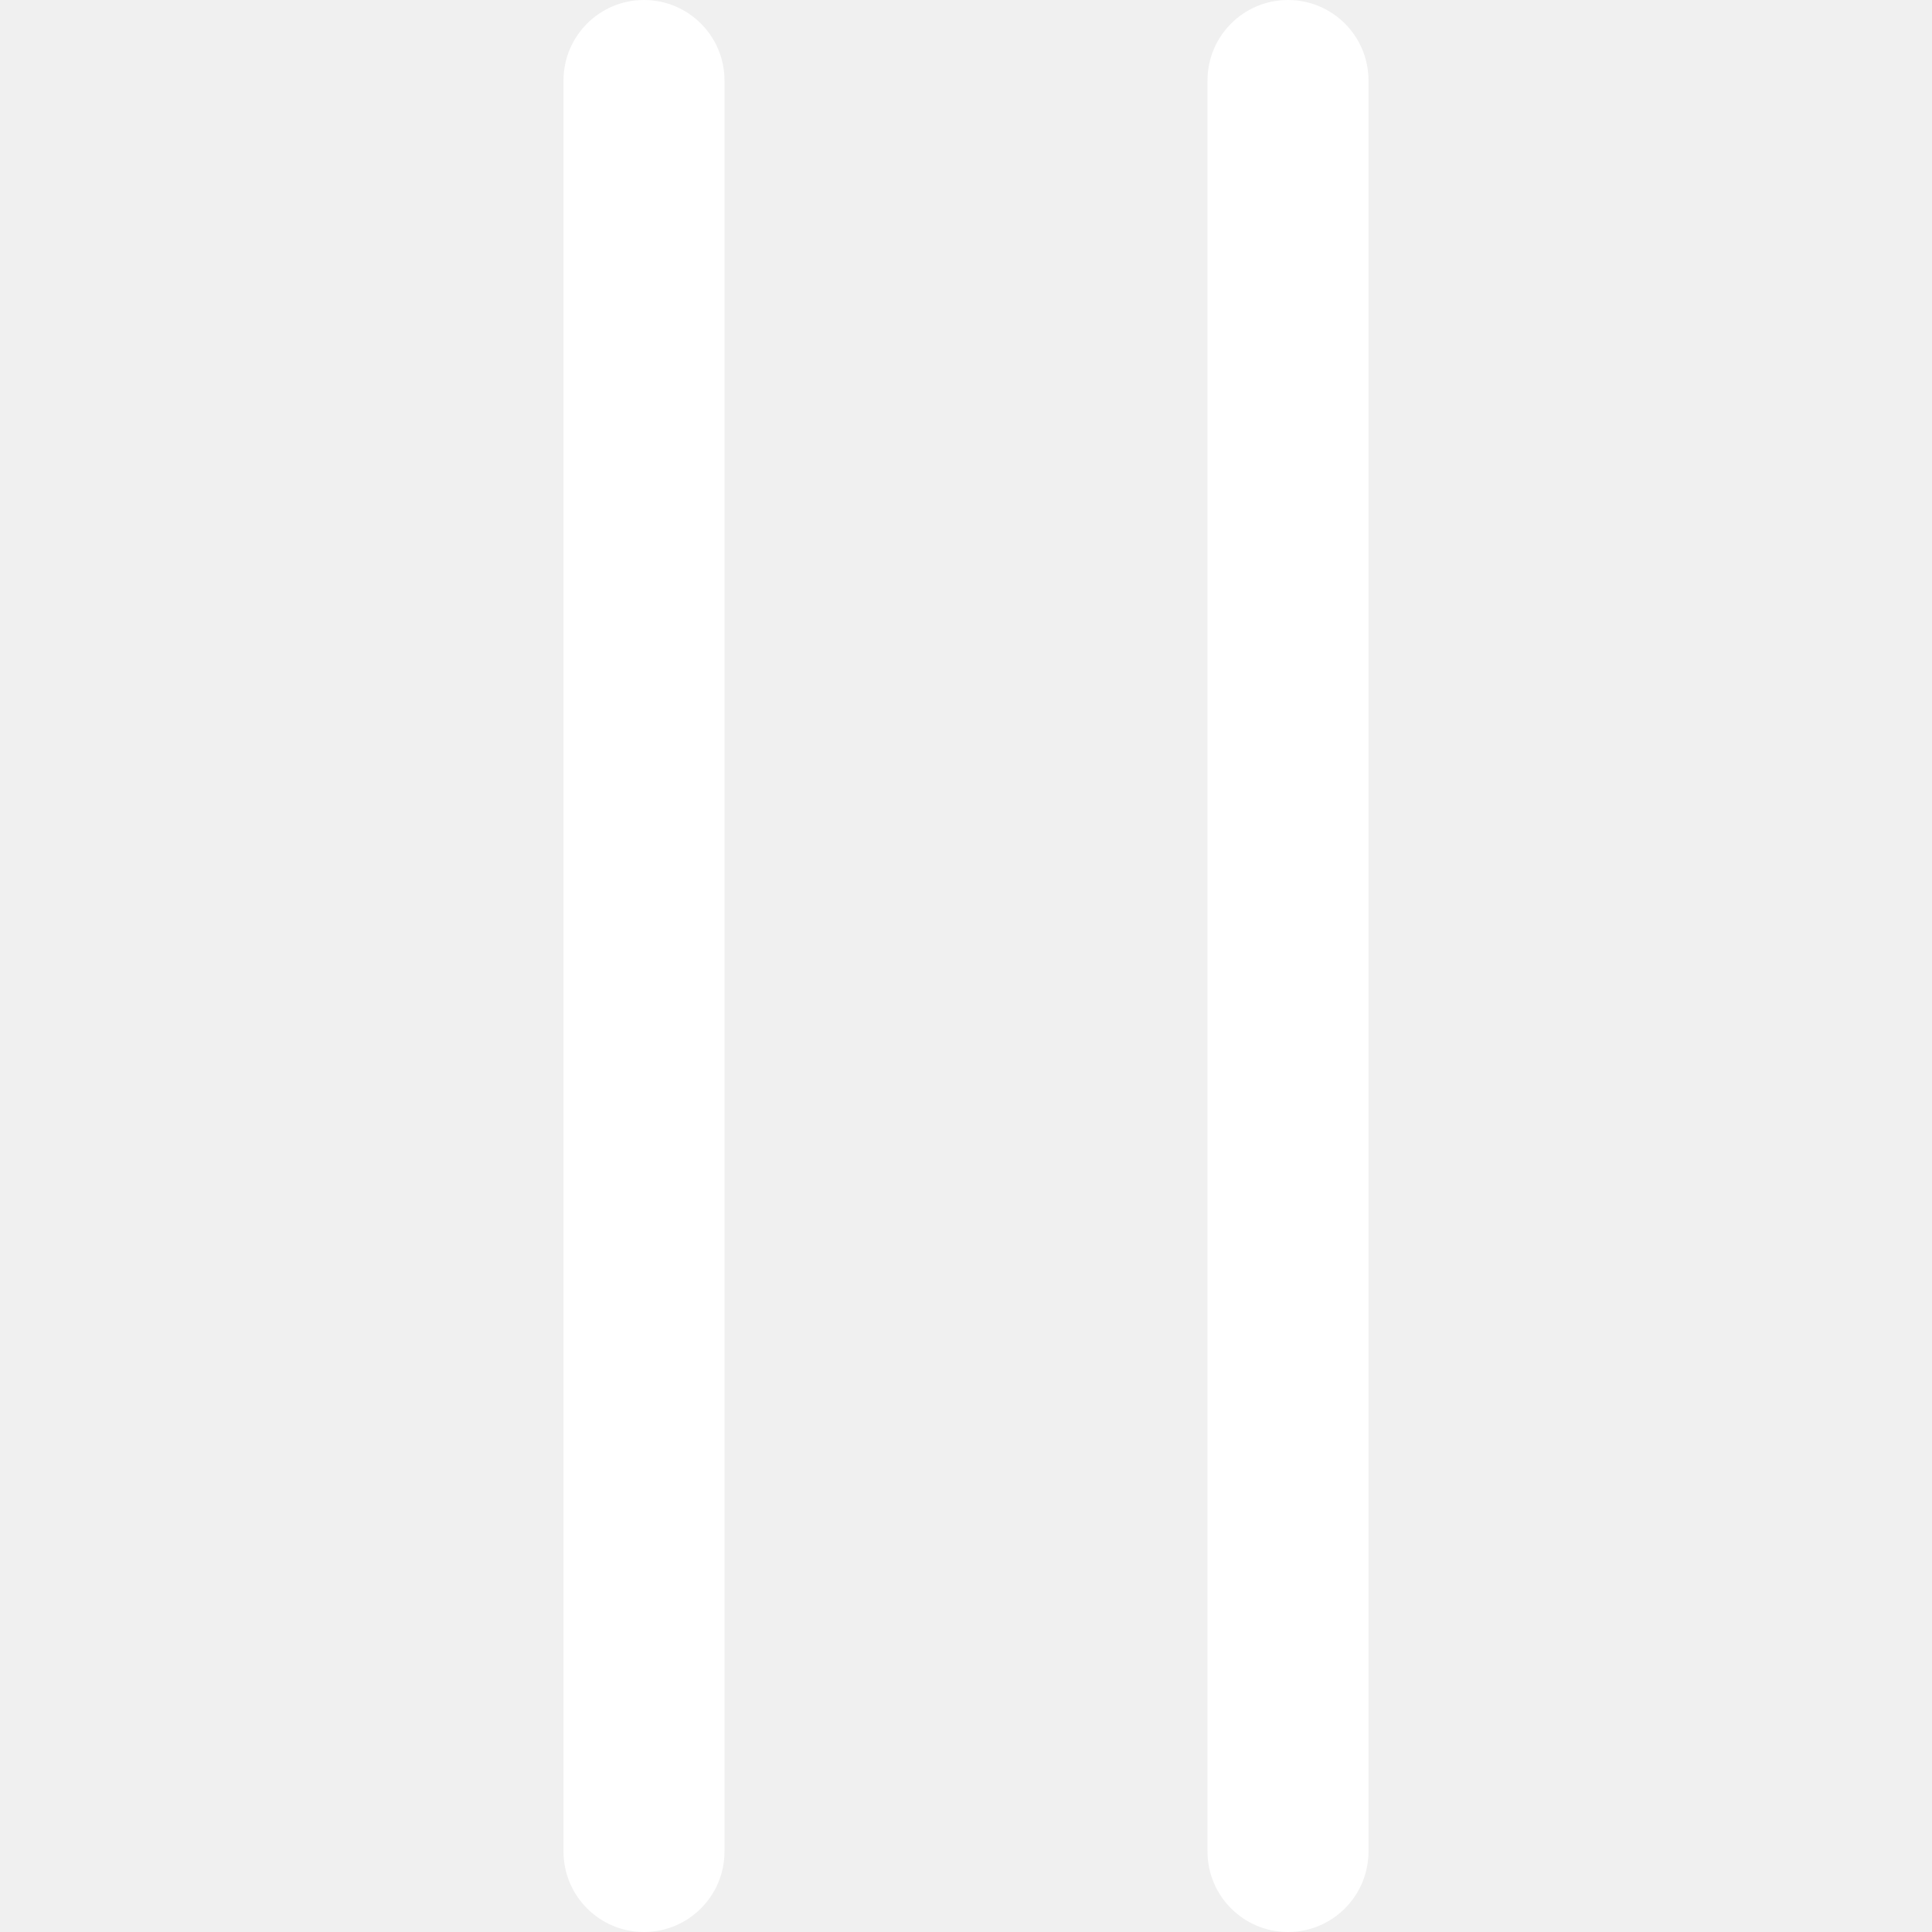
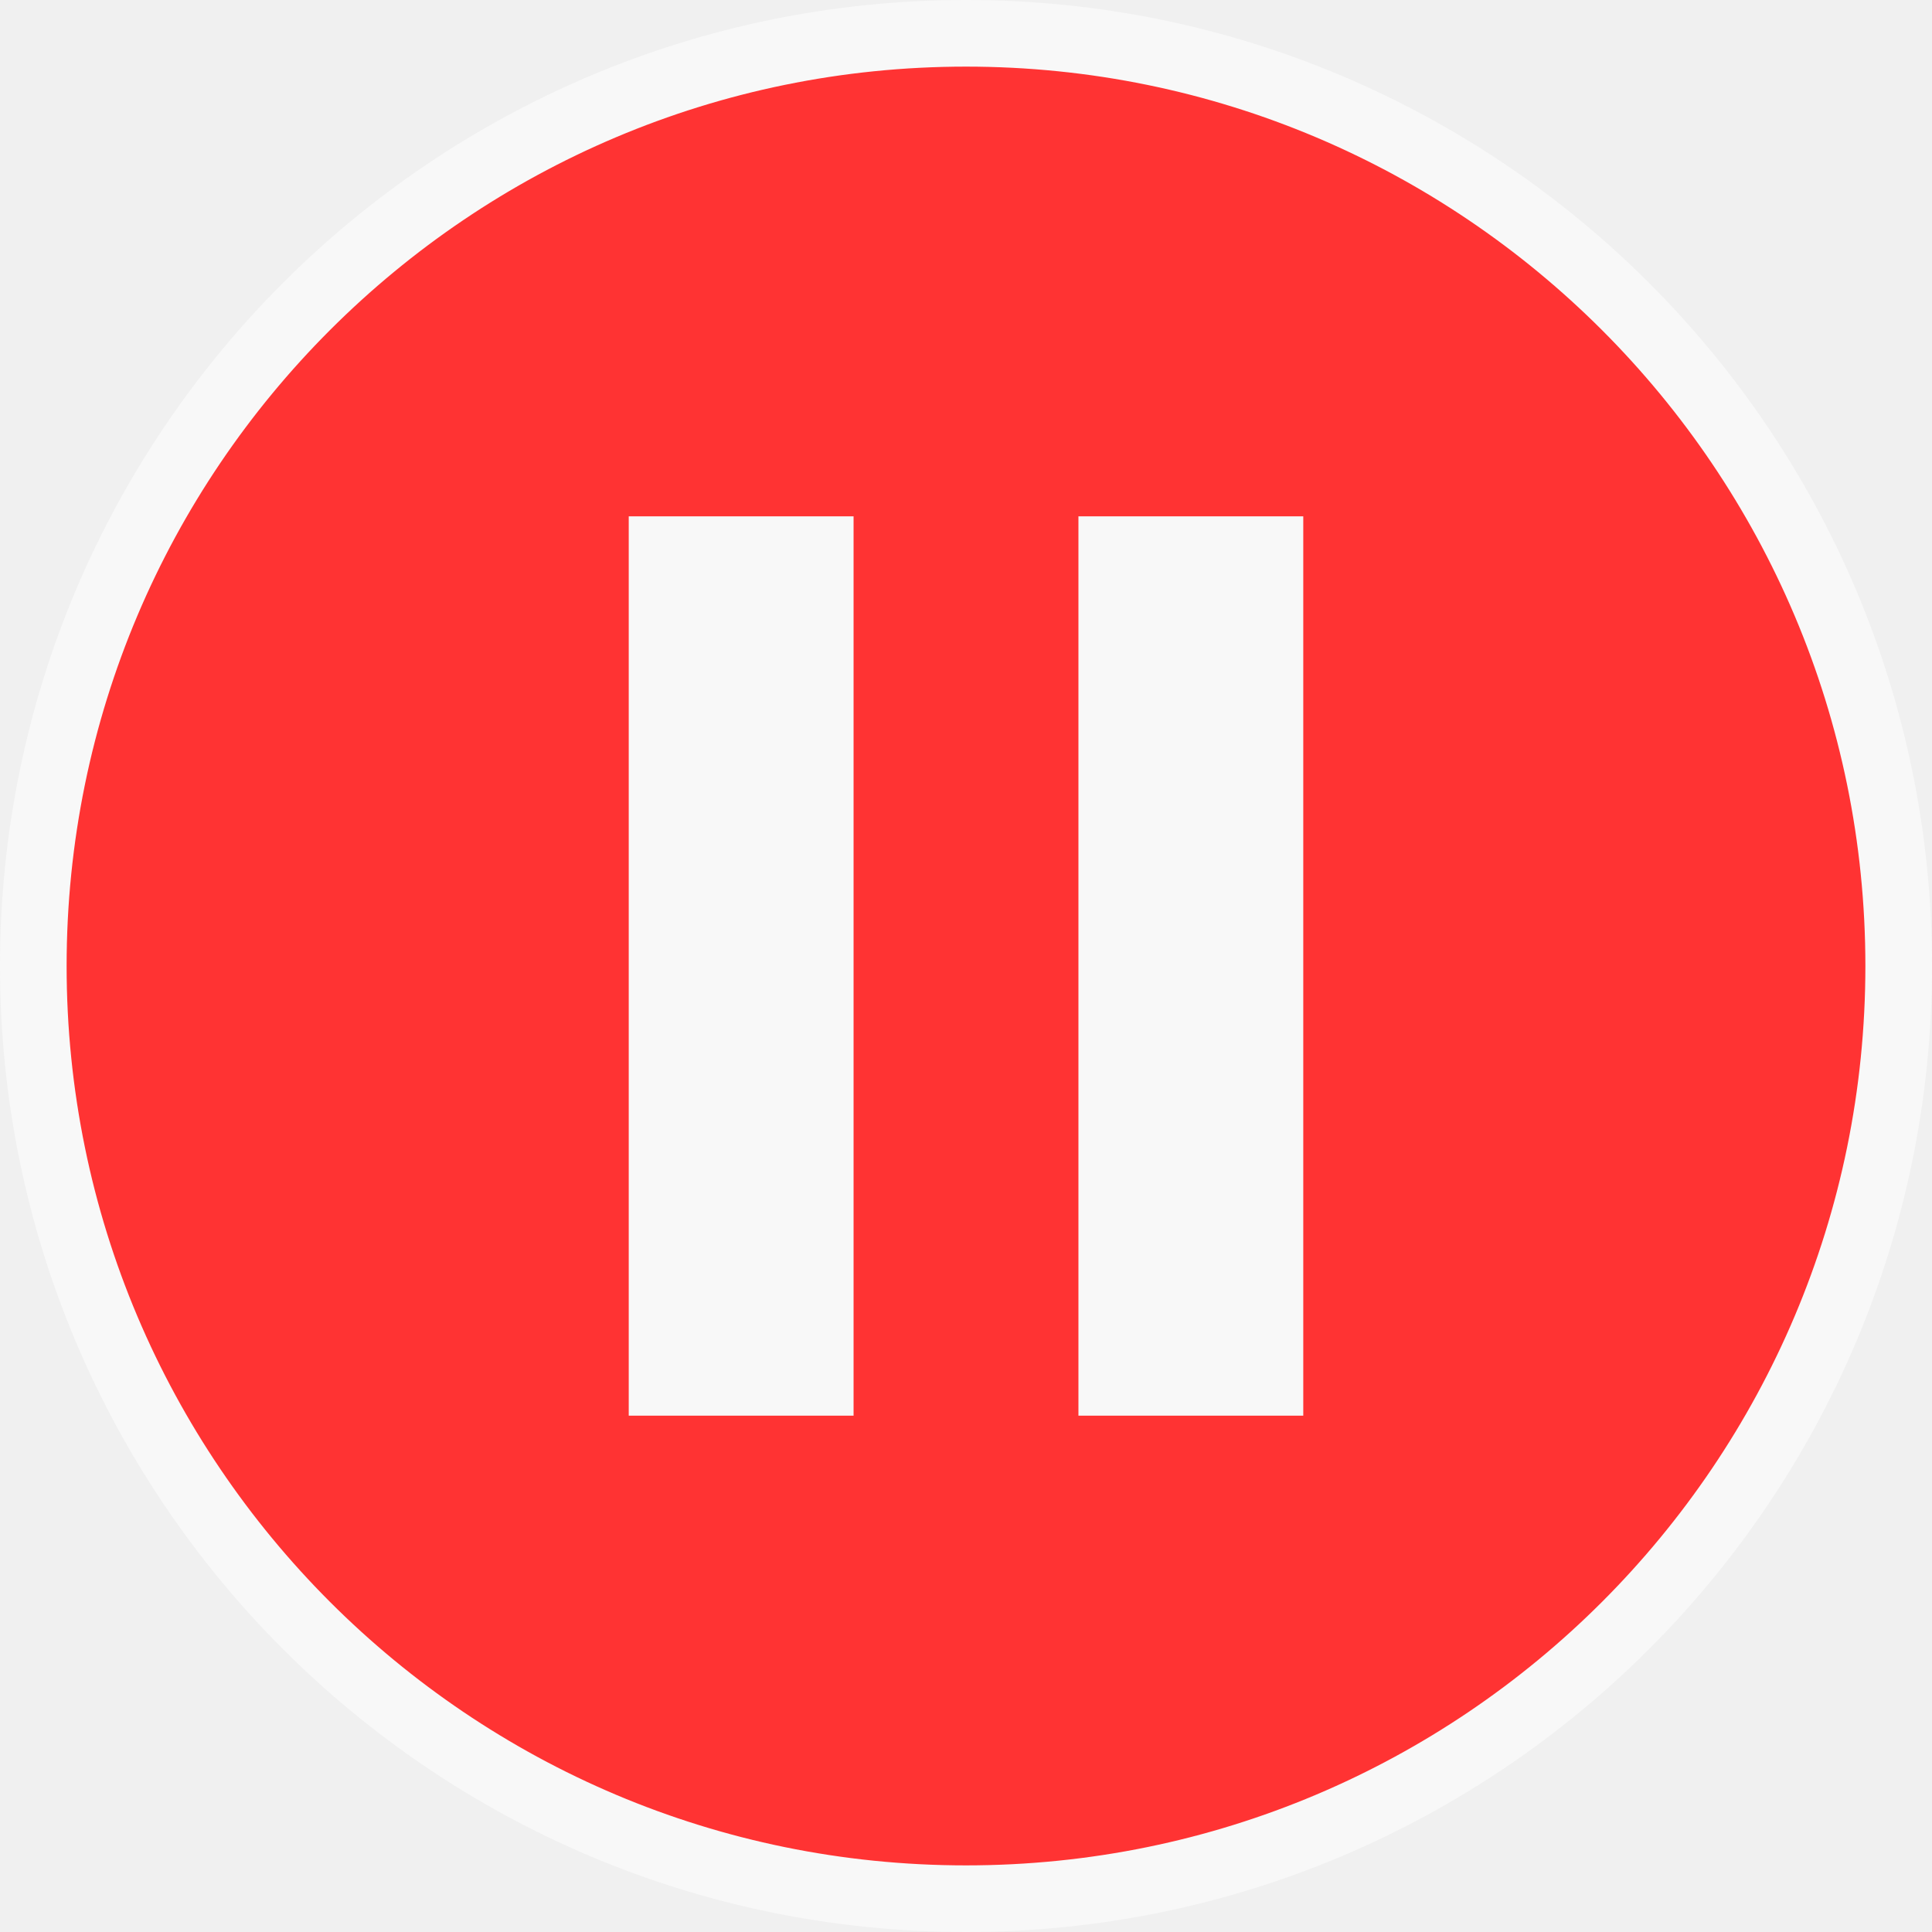
- <svg xmlns="http://www.w3.org/2000/svg" version="1.1" id="Capa_1" x="0px" y="0px" viewBox="0 0 512 512" style="enable-background:new 0 0 512 512;" xml:space="preserve" width="512px" height="512px" class="">
-   <g>
-     <g transform="translate(1 1)">
-       <g>
-         <g>
-           <path d="M169.667-1c-11.782,0-21.333,9.551-21.333,21.333v469.333c0,11.782,9.551,21.333,21.333,21.333     c11.782,0,21.333-9.551,21.333-21.333V20.333C191,8.551,181.449-1,169.667-1z" data-original="#000000" class="active-path" data-old_color="#000000" fill="#FFFFFF" />
-           <path d="M340.333-1C328.551-1,319,8.551,319,20.333v469.333c0,11.782,9.551,21.333,21.333,21.333     c11.782,0,21.333-9.551,21.333-21.333V20.333C361.667,8.551,352.115-1,340.333-1z" data-original="#000000" class="active-path" data-old_color="#000000" fill="#FFFFFF" />
-         </g>
-       </g>
-     </g>
-   </g>
+ <svg xmlns="http://www.w3.org/2000/svg" width="58" height="58" viewBox="0 0 58 58" fill="none">
+   <ellipse cx="28.55" cy="29.45" rx="22.05" ry="22.05" fill="#F8F8F8" />
+   <path d="M1 29C1 44.464 13.536 57 29 57C44.464 57 57 44.464 57 29C57 13.536 44.464 1 29 1C13.536 1 1 13.536 1 29ZM33.375 29V16.5H38.125V41.5H33.375V29ZM19.875 29V16.5H24.625V41.5H19.875V29Z" fill="#FF3333" stroke="#F8F8F8" stroke-width="2" />
</svg>
